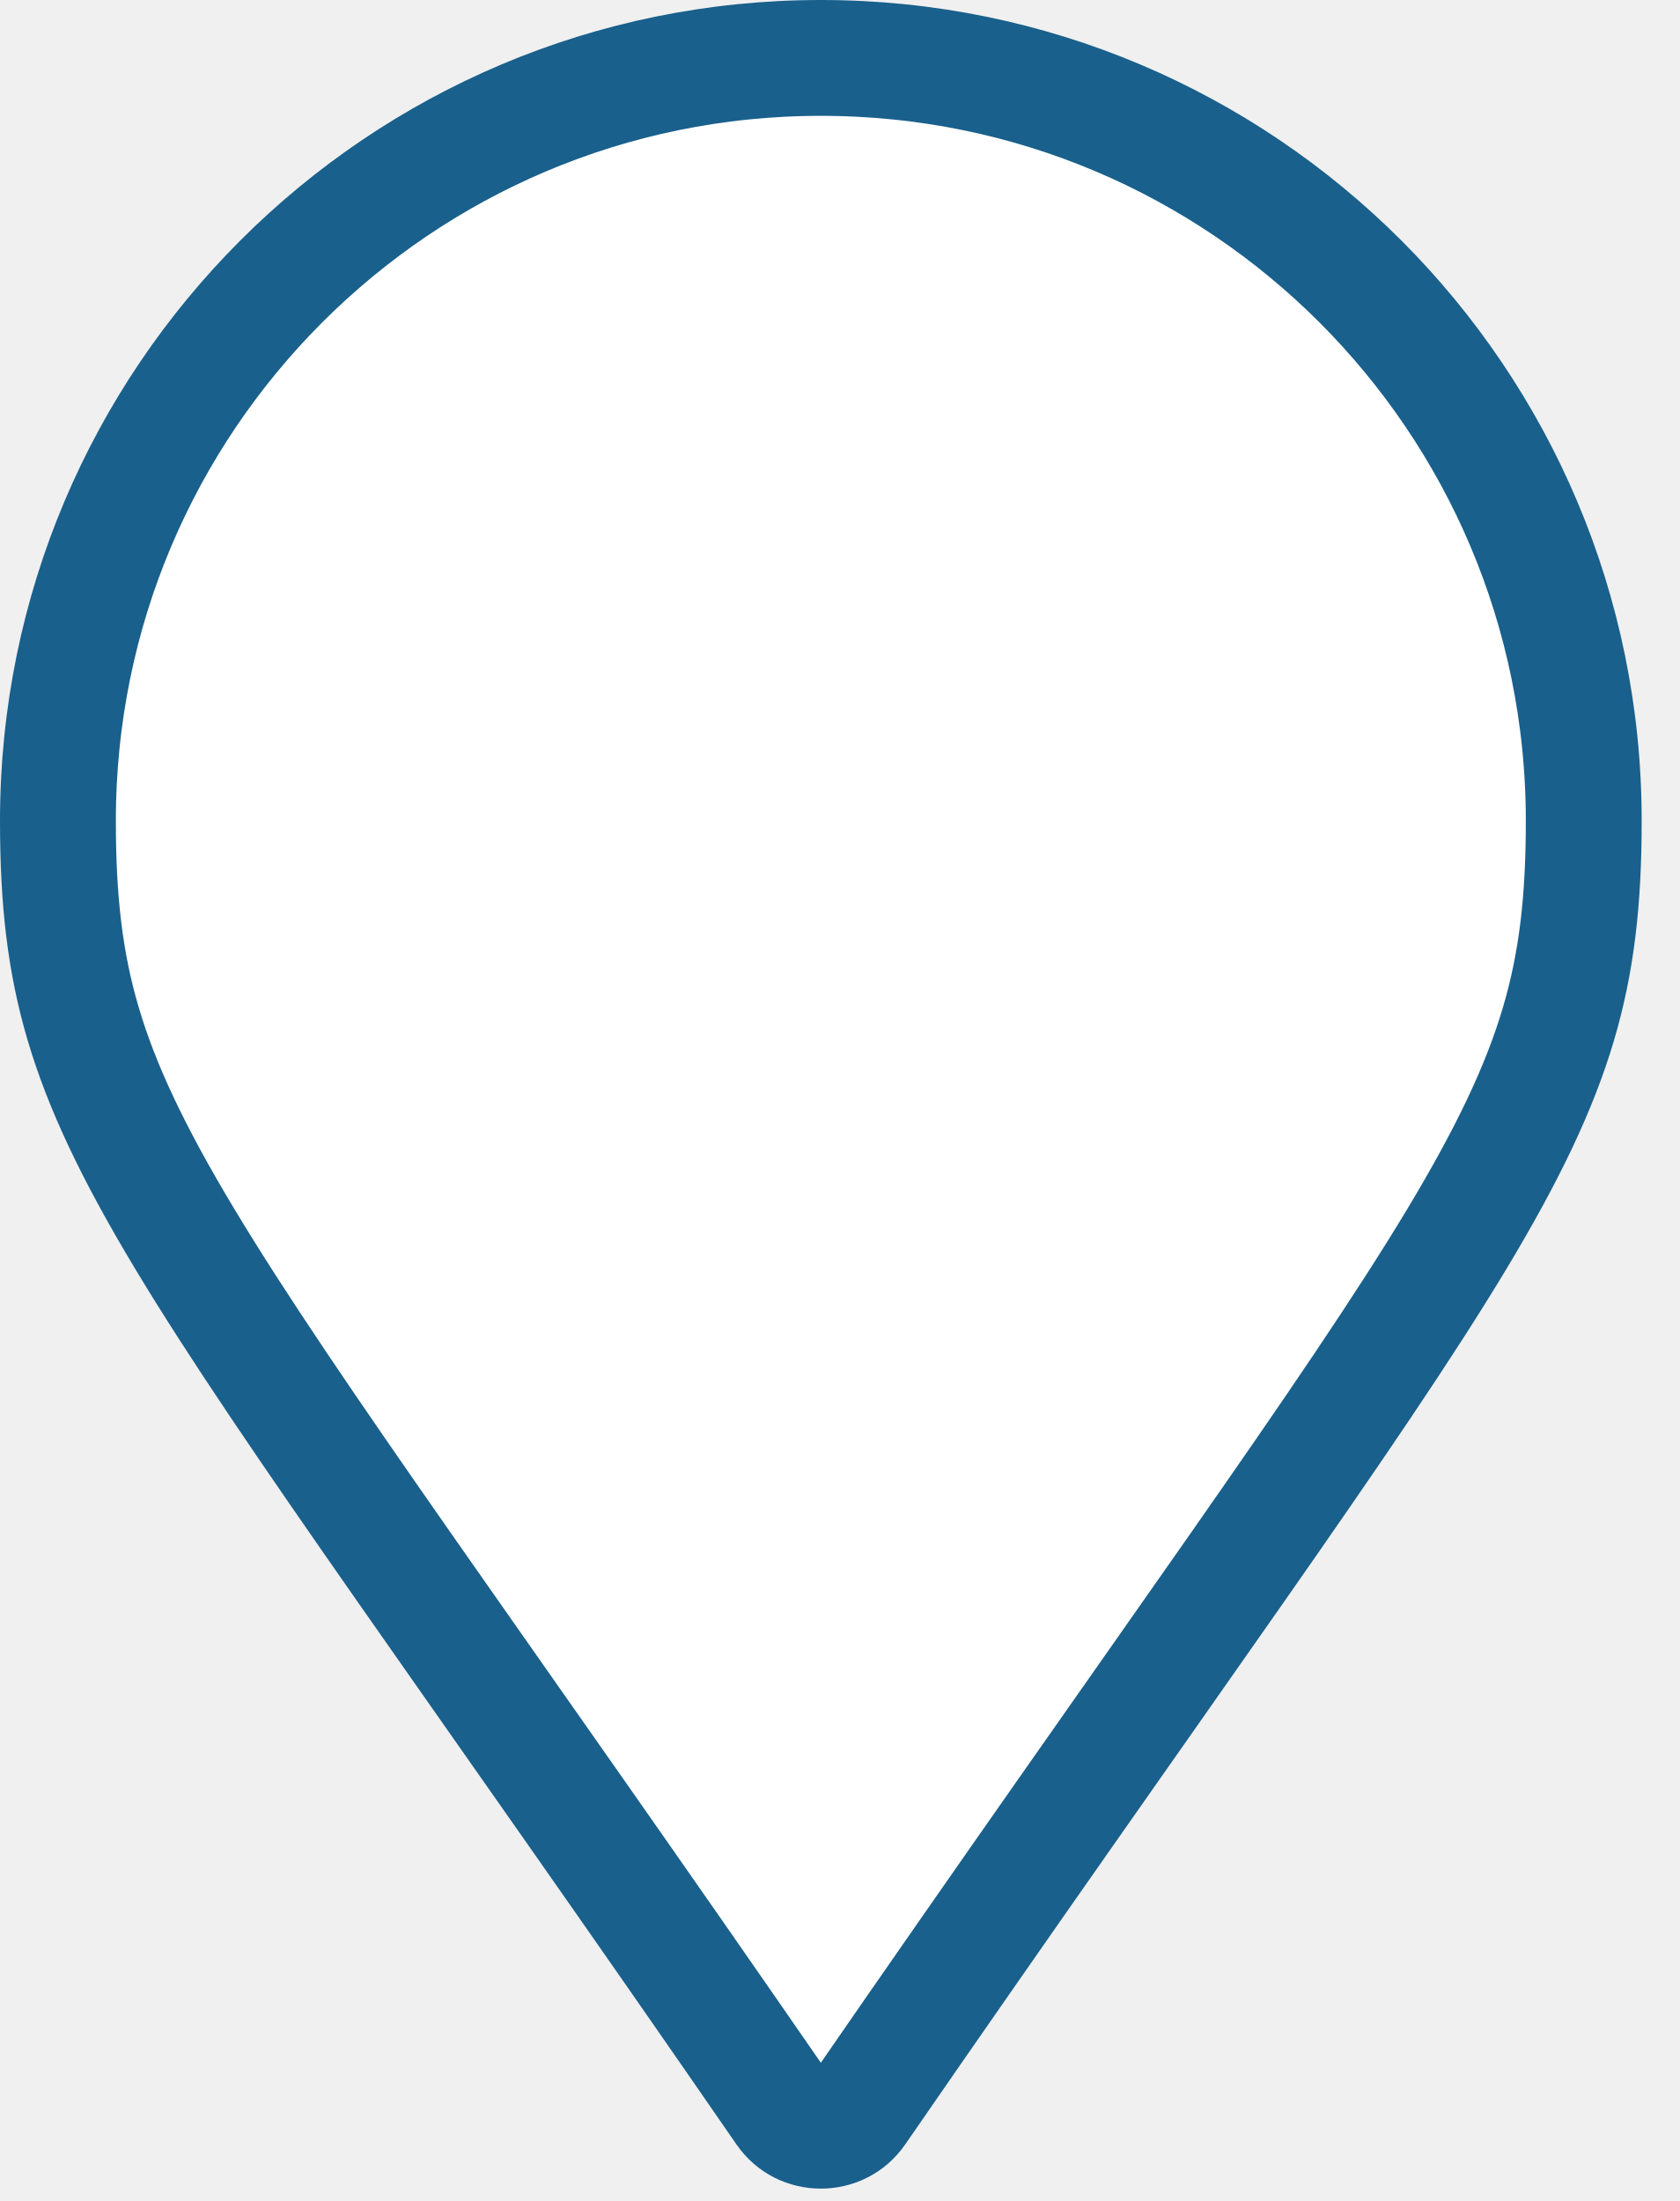
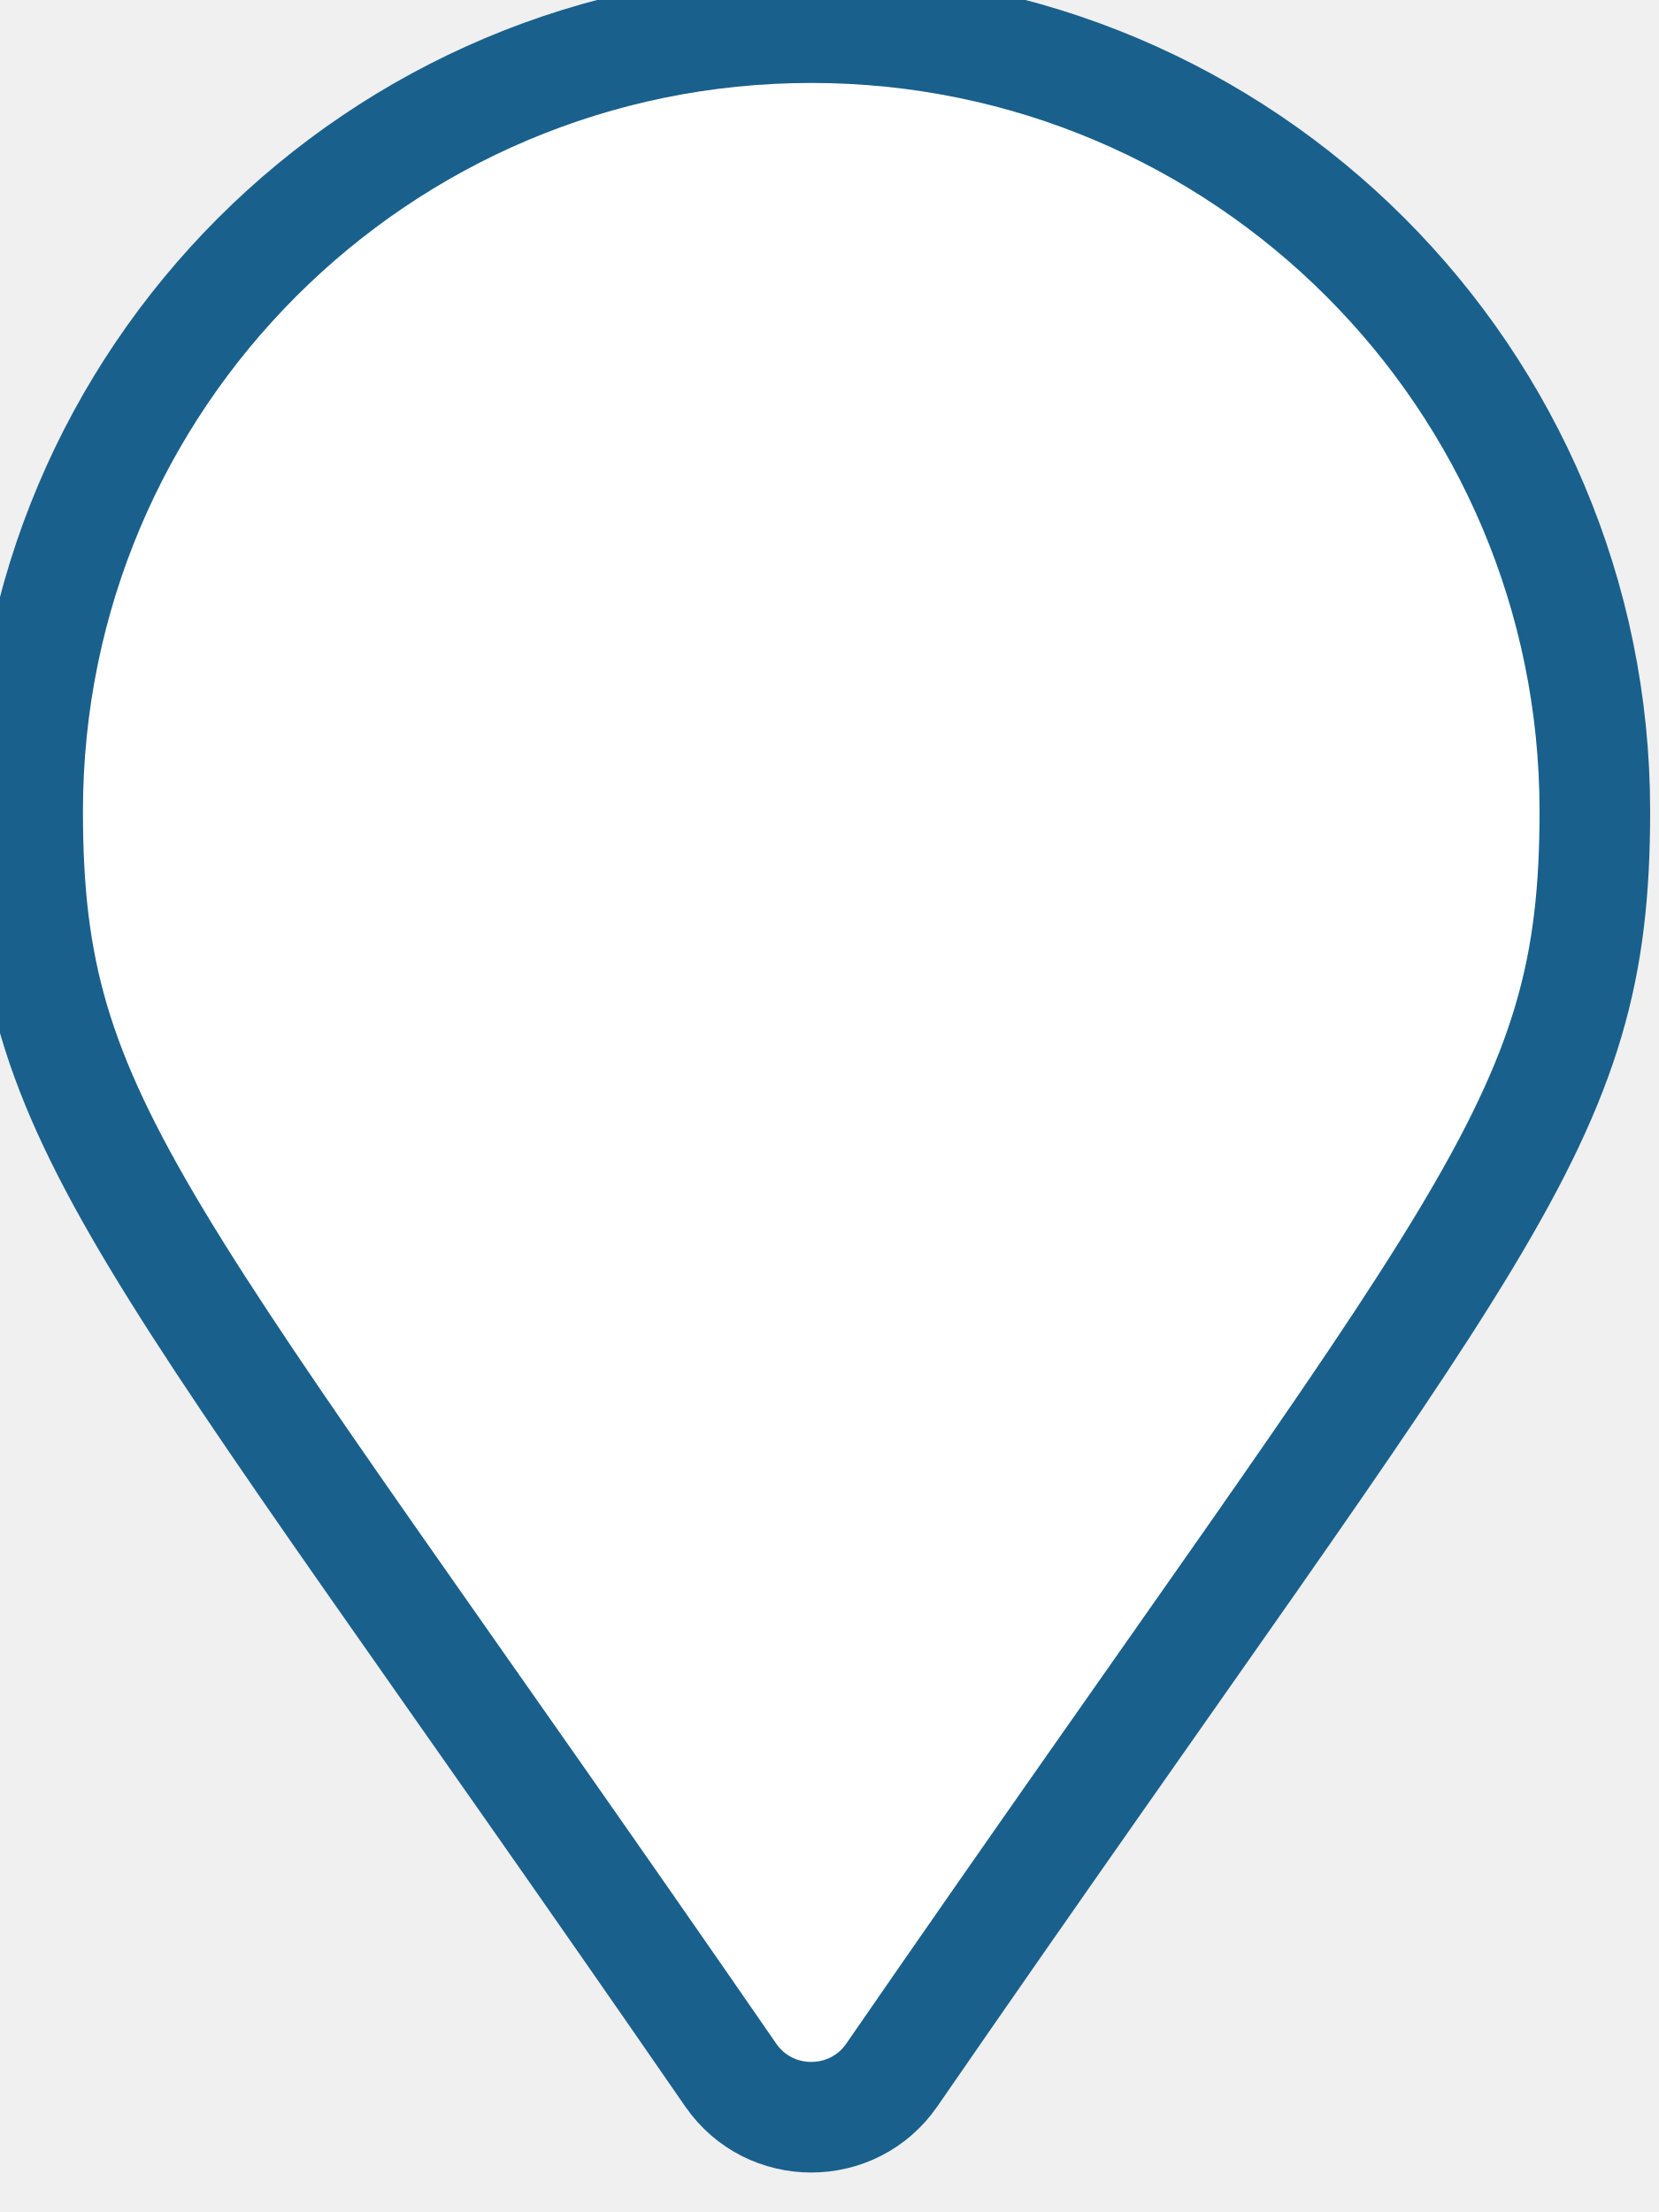
- <svg xmlns="http://www.w3.org/2000/svg" width="29" height="38" viewBox="0 0 29 38" fill="none">
-   <mask id="path-1-inside-1" fill="white">
-     <path d="M12.714 37.024C1.99 21.479 0 19.883 0 14.17C0 6.344 6.344 0 14.17 0C21.996 0 28.34 6.344 28.34 14.17C28.34 19.883 26.349 21.479 15.626 37.024C14.922 38.04 13.417 38.04 12.714 37.024Z" />
-   </mask>
-   <path d="M12.714 37.024C1.99 21.479 0 19.883 0 14.17C0 6.344 6.344 0 14.17 0C21.996 0 28.34 6.344 28.34 14.17C28.34 19.883 26.349 21.479 15.626 37.024C14.922 38.04 13.417 38.04 12.714 37.024Z" fill="white" stroke="#19608C" stroke-width="4" mask="url(#path-1-inside-1)" />
+ <svg xmlns="http://www.w3.org/2000/svg" width="30" height="40" viewBox="0 0 30 40" fill="none">
+   <g transform="translate(0.5 0.5)">
+     <path d="M12.714 37.024C1.99 21.479 0 19.883 0 14.17C0 6.344 6.344 0 14.17 0C21.996 0 28.34 6.344 28.34 14.17C28.34 19.883 26.349 21.479 15.626 37.024C14.922 38.04 13.417 38.04 12.714 37.024Z" fill="white" stroke="#19608C" stroke-width="2" />
+   </g>
</svg>
